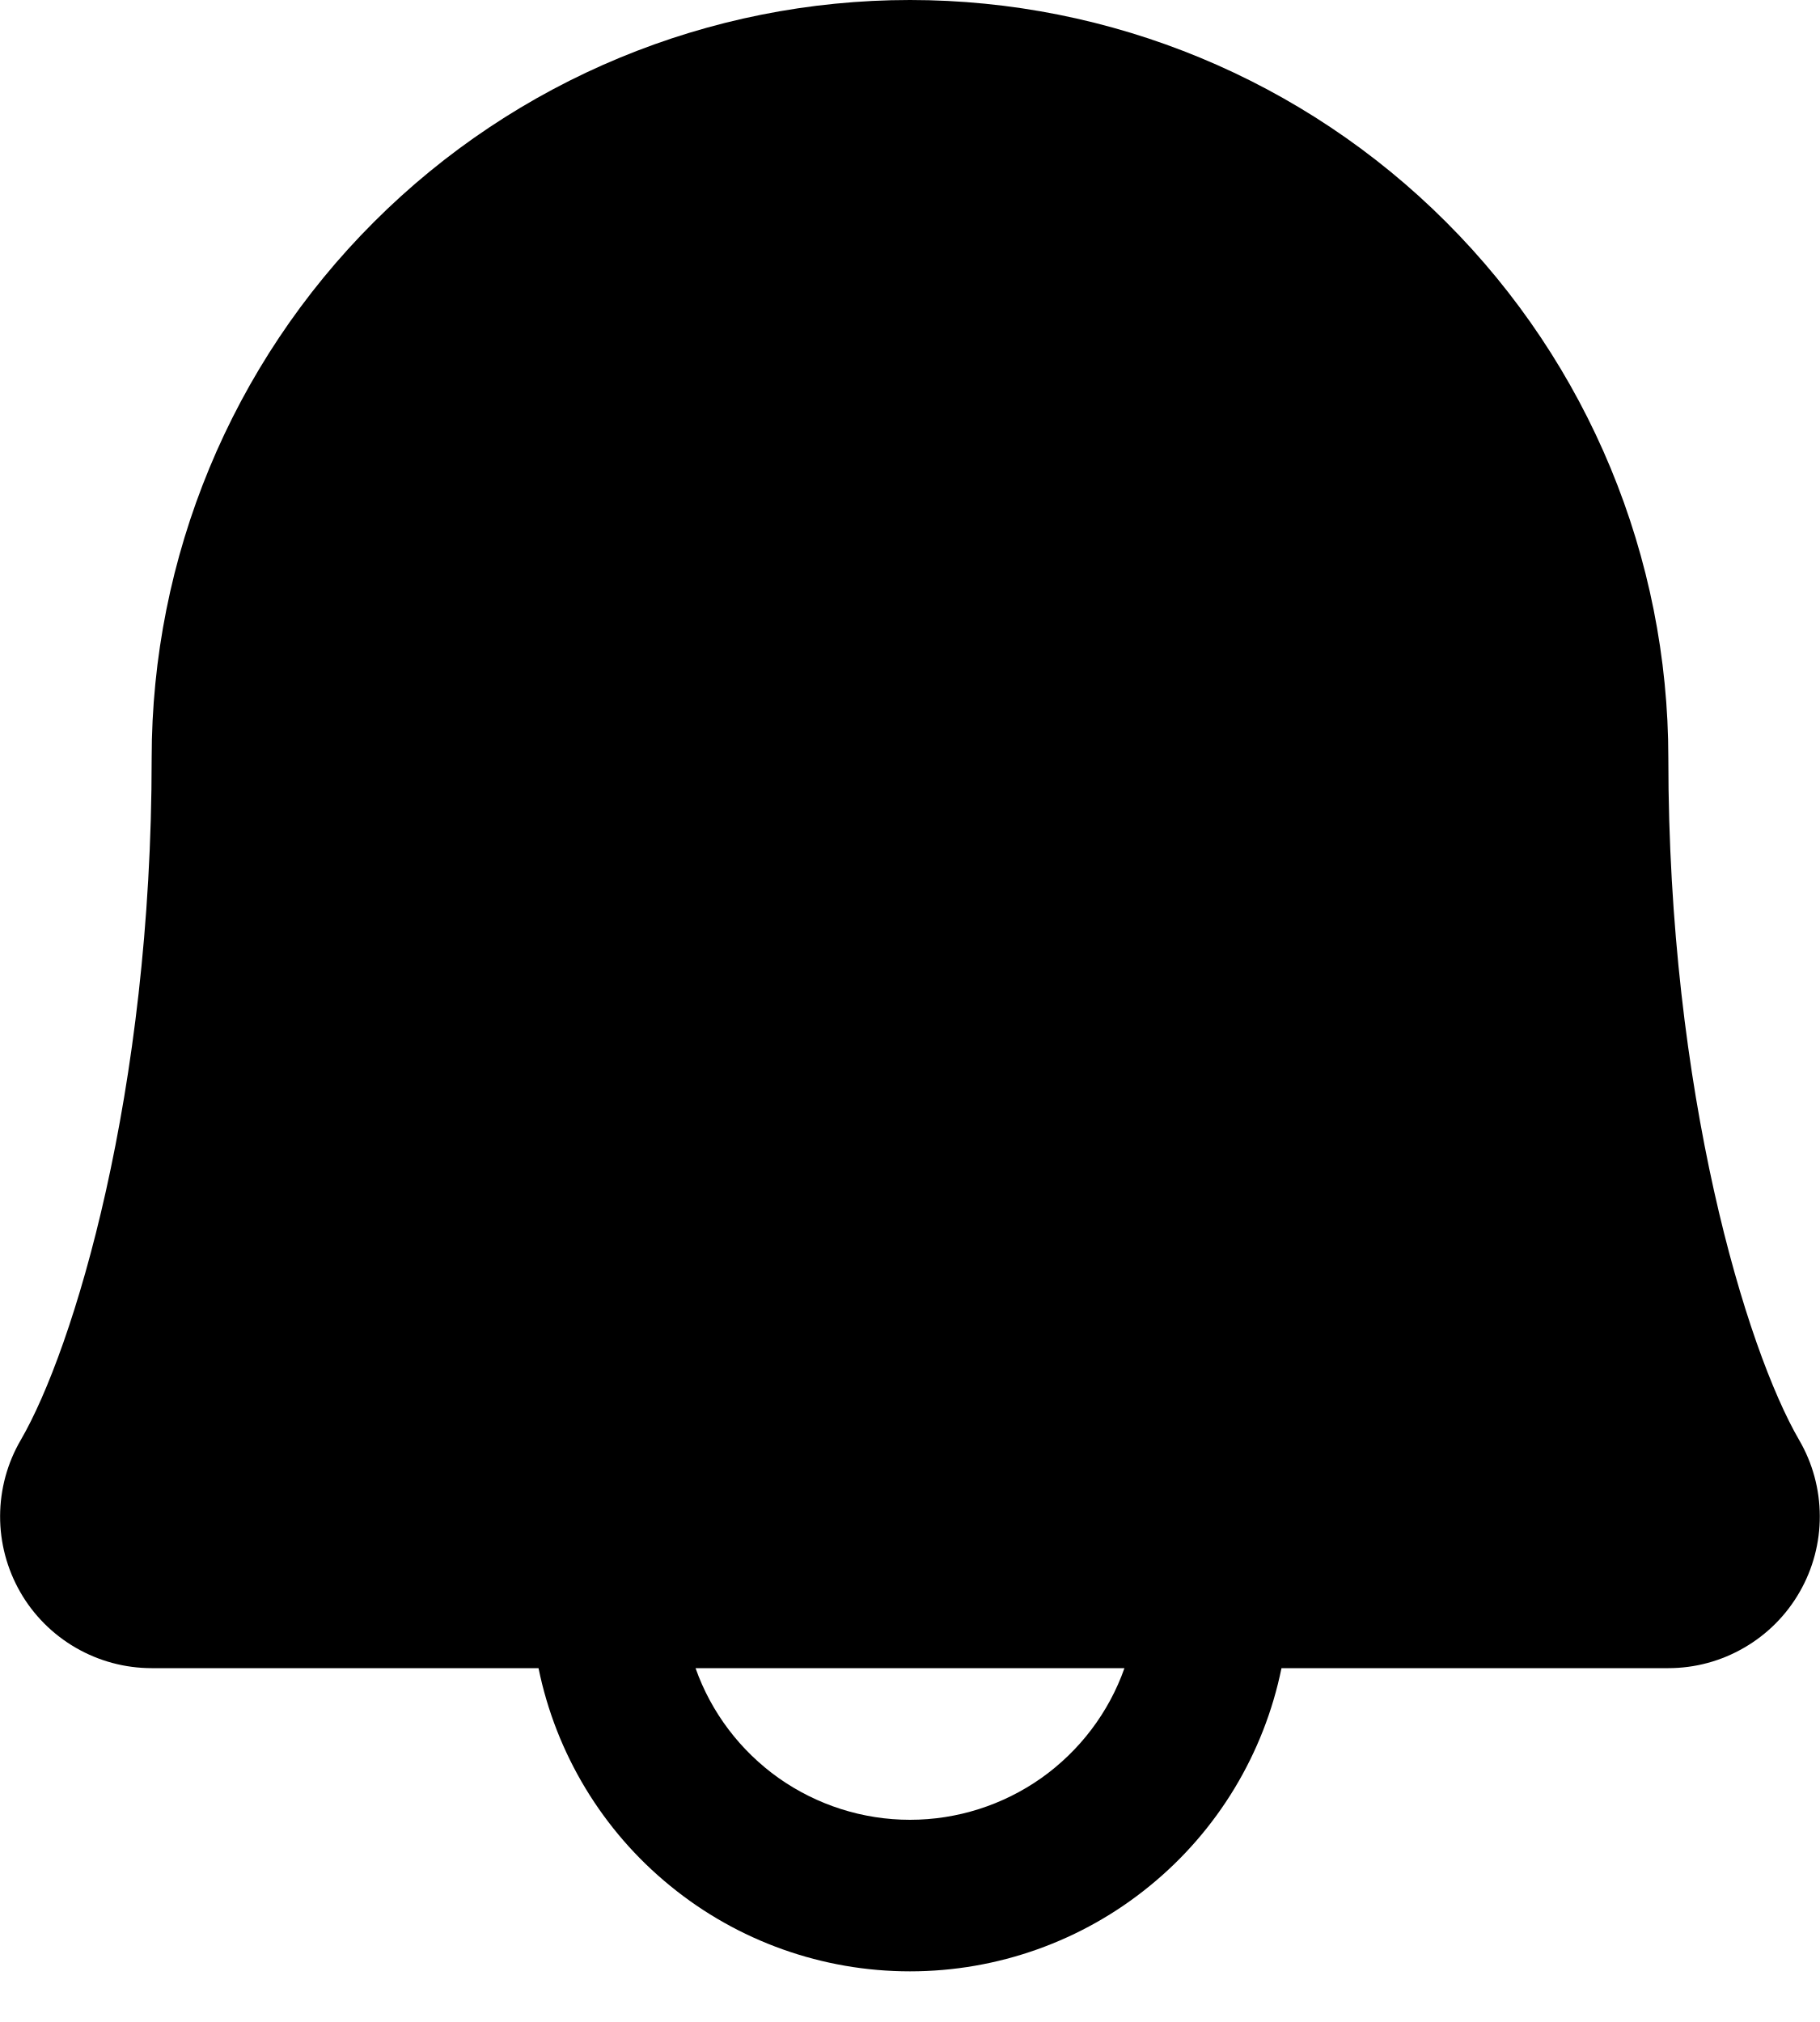
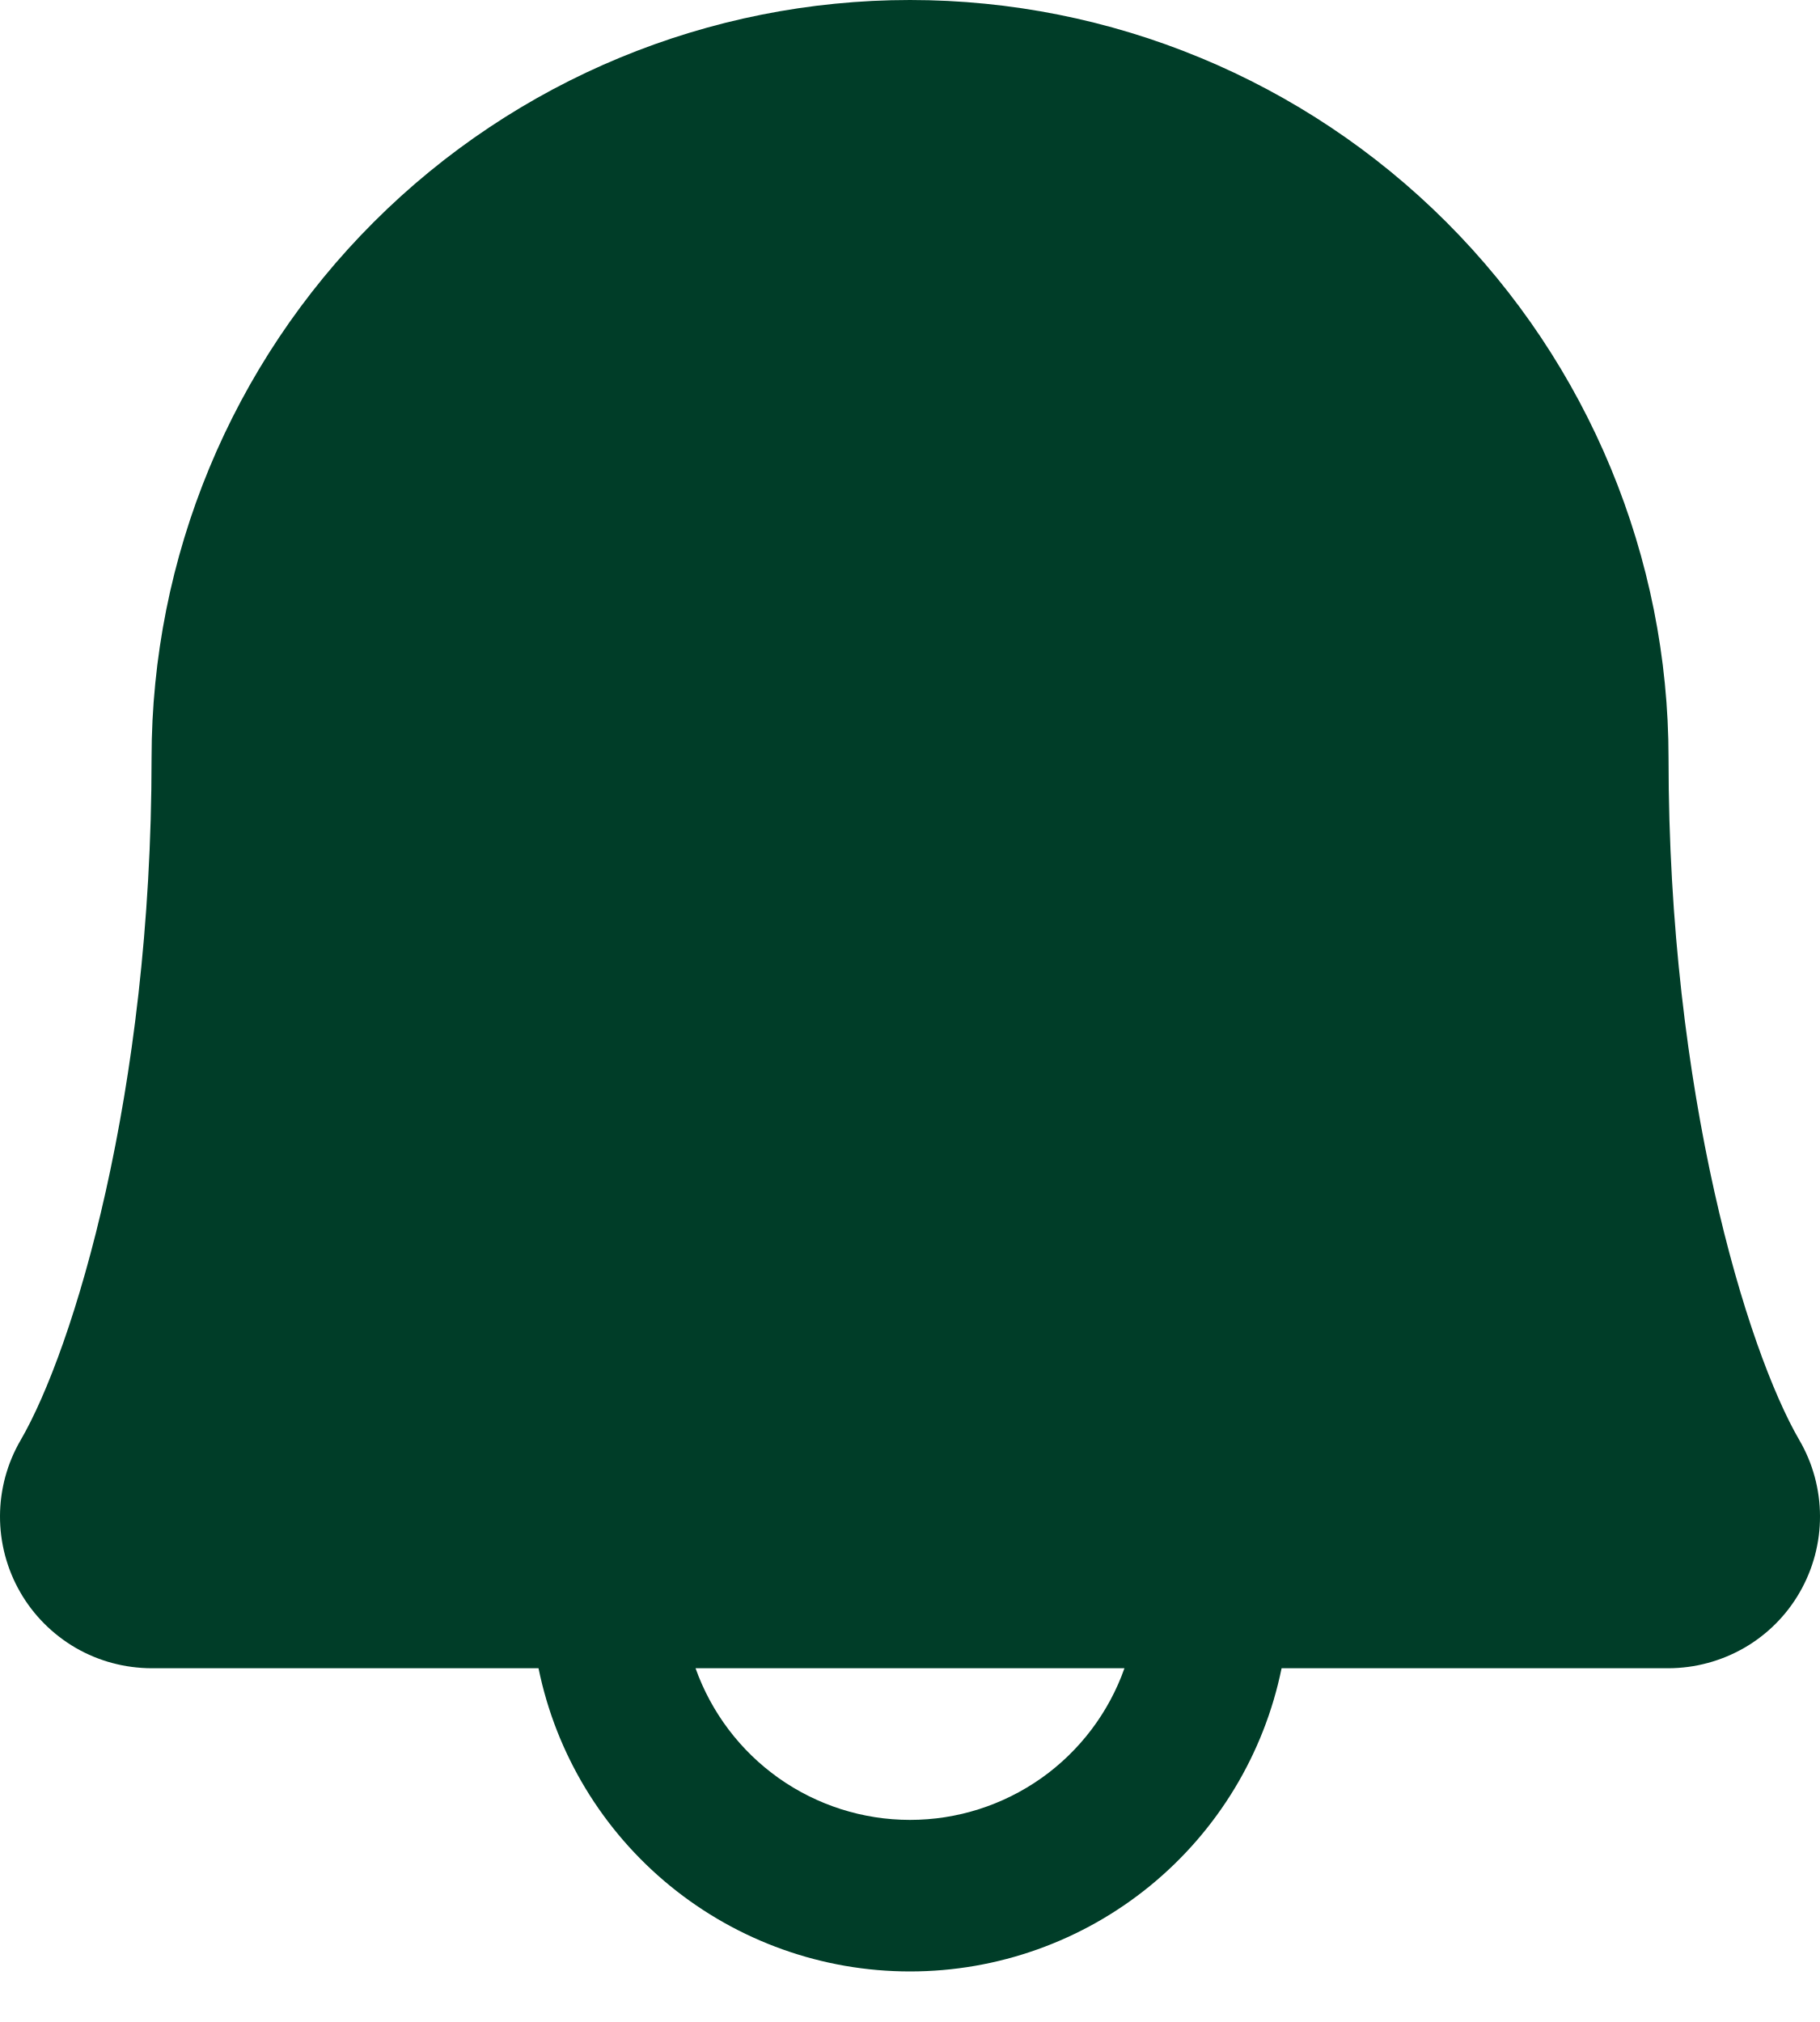
<svg xmlns="http://www.w3.org/2000/svg" width="18" height="20" viewBox="0 0 18 20" fill="none">
-   <path d="M17.794 14.244C17.273 13.348 16.5 10.812 16.5 7.5C16.5 5.511 15.71 3.603 14.303 2.197C12.897 0.79 10.989 0 9 0C7.011 0 5.103 0.79 3.697 2.197C2.29 3.603 1.5 5.511 1.5 7.5C1.5 10.813 0.726 13.348 0.205 14.244C0.072 14.472 0.002 14.731 0.001 14.995C0 15.259 0.069 15.518 0.2 15.747C0.331 15.976 0.521 16.166 0.749 16.298C0.977 16.43 1.236 16.5 1.5 16.5H5.326C5.499 17.347 5.959 18.108 6.629 18.654C7.298 19.201 8.136 19.499 9 19.499C9.864 19.499 10.702 19.201 11.371 18.654C12.041 18.108 12.501 17.347 12.674 16.5H16.5C16.764 16.5 17.023 16.43 17.251 16.297C17.479 16.165 17.668 15.975 17.799 15.746C17.93 15.518 17.999 15.258 17.998 14.995C17.997 14.731 17.927 14.472 17.794 14.244ZM9 18C8.535 18 8.081 17.855 7.701 17.587C7.322 17.318 7.034 16.939 6.879 16.5H11.121C10.966 16.939 10.678 17.318 10.299 17.587C9.919 17.855 9.465 18 9 18Z" fill="black" />
+   <path d="M17.796 14.245C17.275 13.349 16.502 10.813 16.502 7.5C16.502 5.511 15.711 3.603 14.305 2.197C12.898 0.79 10.99 0 9 0C7.011 0 5.103 0.79 3.696 2.197C2.289 3.603 1.499 5.511 1.499 7.5C1.499 10.814 0.725 13.349 0.204 14.245C0.071 14.473 0.001 14.732 8.84306e-06 14.995C-0.001 15.259 0.068 15.519 0.199 15.747C0.33 15.976 0.52 16.166 0.748 16.299C0.976 16.431 1.235 16.5 1.499 16.501H5.326C5.499 17.348 5.959 18.108 6.629 18.655C7.298 19.201 8.136 19.5 9 19.5C9.865 19.5 10.703 19.201 11.372 18.655C12.042 18.108 12.502 17.348 12.675 16.501H16.502C16.765 16.5 17.024 16.43 17.253 16.298C17.481 16.166 17.67 15.976 17.801 15.747C17.932 15.518 18.001 15.259 18 14.995C17.999 14.732 17.929 14.473 17.796 14.245ZM9 18.001C8.535 18.001 8.081 17.856 7.702 17.588C7.322 17.319 7.035 16.939 6.879 16.501H11.121C10.966 16.939 10.679 17.319 10.299 17.588C9.919 17.856 9.466 18.001 9 18.001Z" fill="#003D28" />
</svg>
